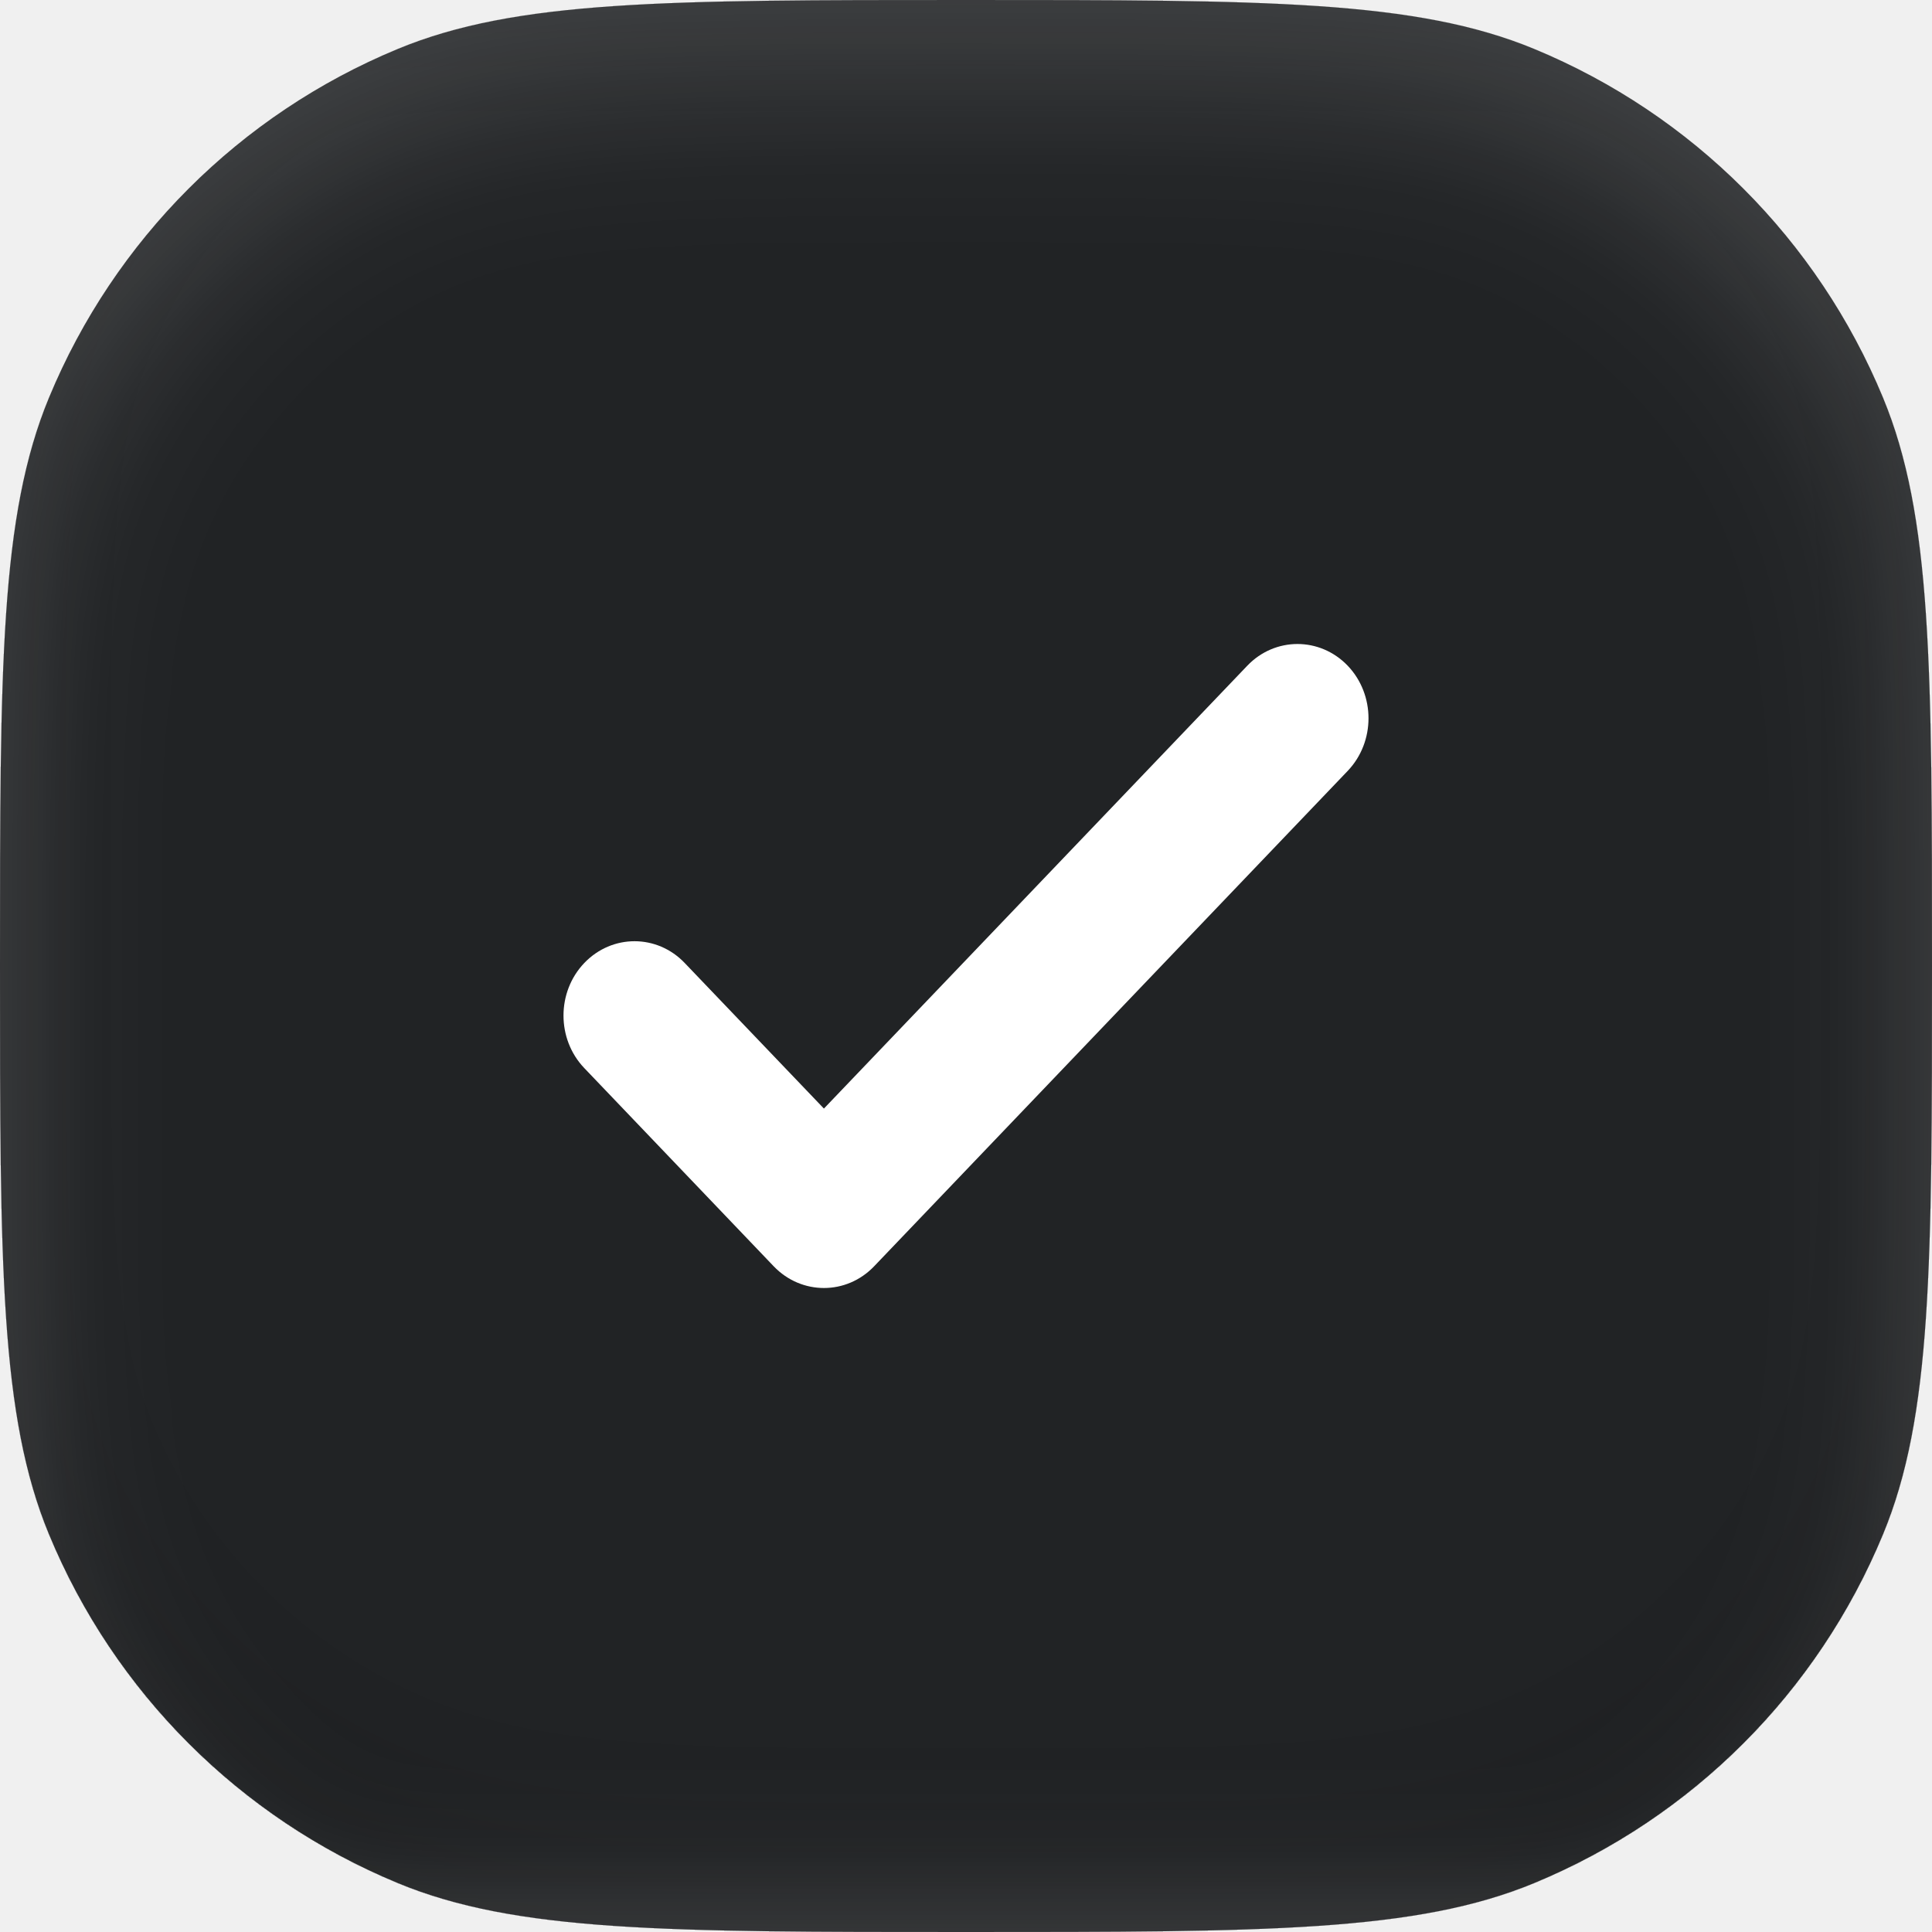
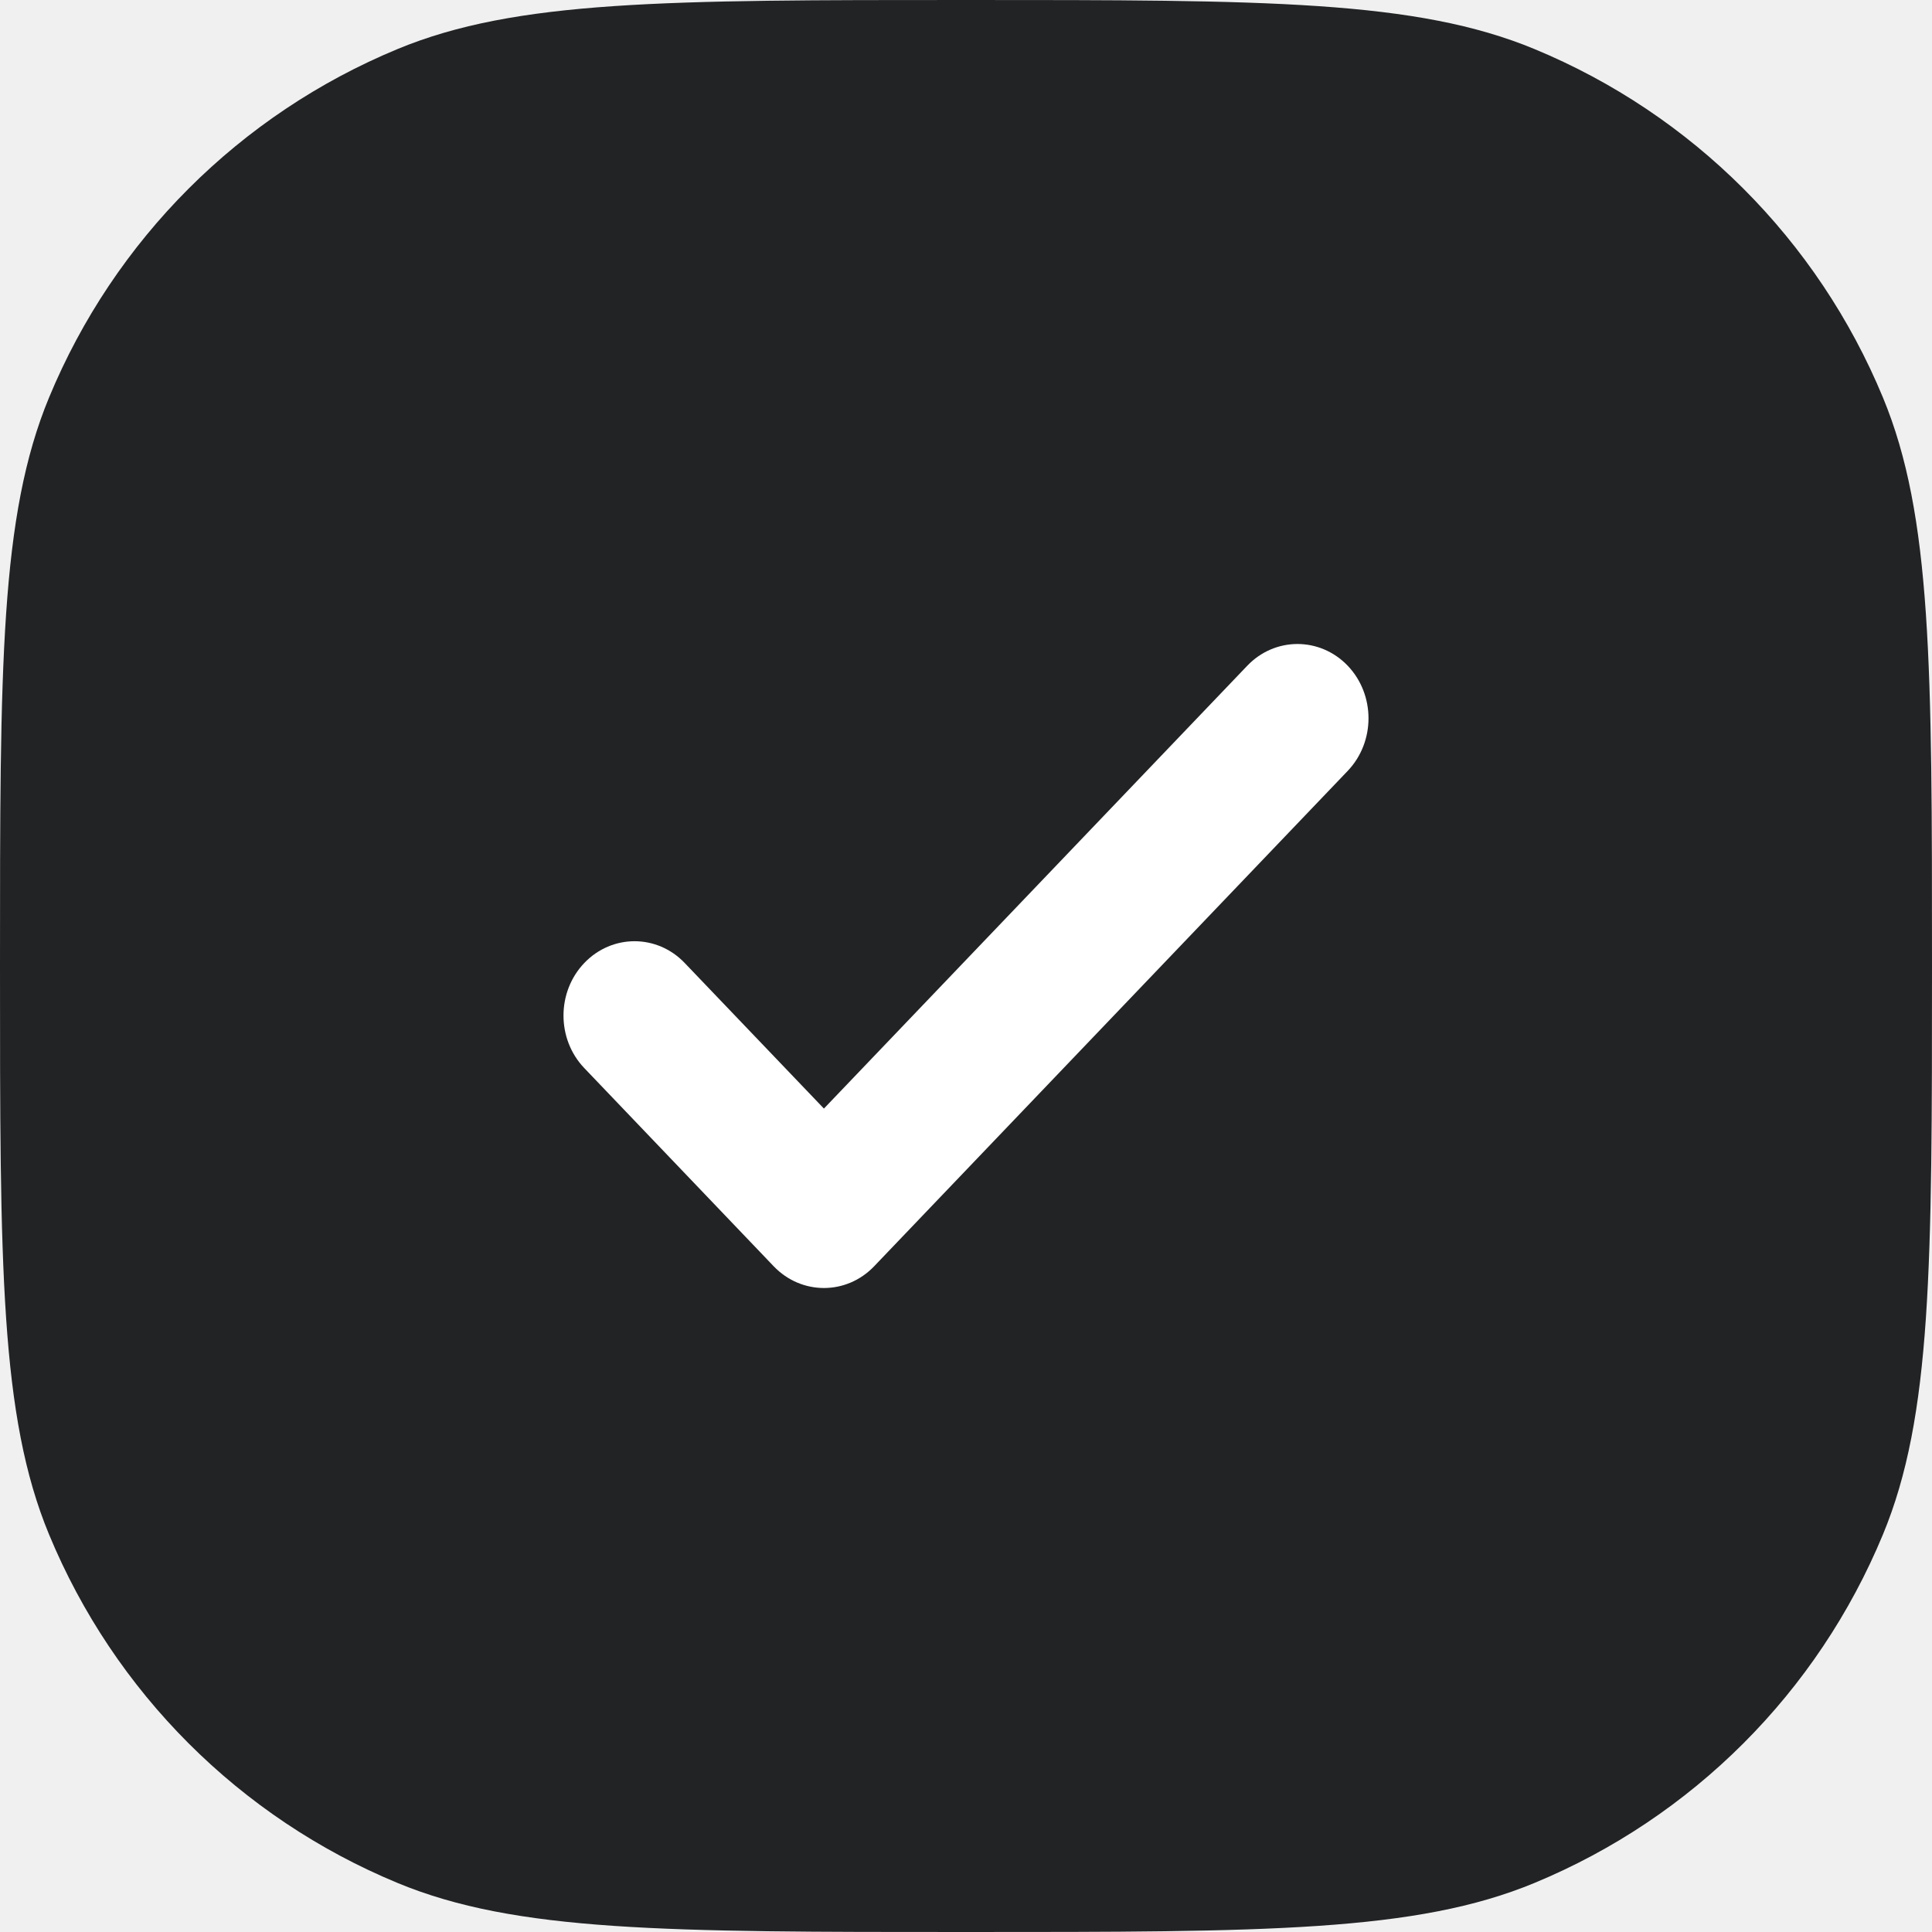
<svg xmlns="http://www.w3.org/2000/svg" preserveAspectRatio="none" overflow="visible" style="display: block;" width="24" height="24" viewBox="0 0 24 24" fill="none">
-   <g id="Frame 106" filter="url(#filter0_ii_0_137)">
+   <g id="Frame 106">
    <path d="M0 12C0 8.272 0 6.409 0.609 4.939C1.421 2.978 2.978 1.421 4.939 0.609C6.409 0 8.272 0 12 0V0C15.727 0 17.591 0 19.061 0.609C21.022 1.421 22.579 2.978 23.391 4.939C24 6.409 24 8.272 24 12V12C24 15.727 24 17.591 23.391 19.061C22.579 21.022 21.022 22.579 19.061 23.391C17.591 24 15.727 24 12 24V24C8.272 24 6.409 24 4.939 23.391C2.978 22.579 1.421 21.022 0.609 19.061C0 17.591 0 15.727 0 12V12Z" fill="#212325" />
    <path id="Vector" d="M16.742 8.27C17.086 8.631 17.086 9.215 16.742 9.576L10.859 15.73C10.515 16.09 9.956 16.09 9.611 15.73L7.258 13.268C6.914 12.908 6.914 12.323 7.258 11.963C7.603 11.602 8.162 11.602 8.506 11.963L10.235 13.771L12.864 11.021L15.494 8.27C15.838 7.91 16.397 7.91 16.742 8.27Z" fill="white" />
  </g>
  <defs>
    <filter id="filter0_ii_0_137" x="0" y="-1" width="24" height="26" filterUnits="userSpaceOnUse" color-interpolation-filters="sRGB">
      <feFlood flood-opacity="0" result="BackgroundImageFix" />
      <feBlend mode="normal" in="SourceGraphic" in2="BackgroundImageFix" result="shape" />
      <feColorMatrix in="SourceAlpha" type="matrix" values="0 0 0 0 0 0 0 0 0 0 0 0 0 0 0 0 0 0 127 0" result="hardAlpha" />
      <feOffset dy="-1" />
      <feGaussianBlur stdDeviation="1" />
      <feComposite in2="hardAlpha" operator="arithmetic" k2="-1" k3="1" />
      <feColorMatrix type="matrix" values="0 0 0 0 0 0 0 0 0 0 0 0 0 0 0 0 0 0 0.15 0" />
      <feBlend mode="normal" in2="shape" result="effect1_innerShadow_0_137" />
      <feColorMatrix in="SourceAlpha" type="matrix" values="0 0 0 0 0 0 0 0 0 0 0 0 0 0 0 0 0 0 127 0" result="hardAlpha" />
      <feOffset dy="1" />
      <feGaussianBlur stdDeviation="1" />
      <feComposite in2="hardAlpha" operator="arithmetic" k2="-1" k3="1" />
      <feColorMatrix type="matrix" values="0 0 0 0 1 0 0 0 0 1 0 0 0 0 1 0 0 0 0.15 0" />
      <feBlend mode="normal" in2="effect1_innerShadow_0_137" result="effect2_innerShadow_0_137" />
    </filter>
  </defs>
</svg>
